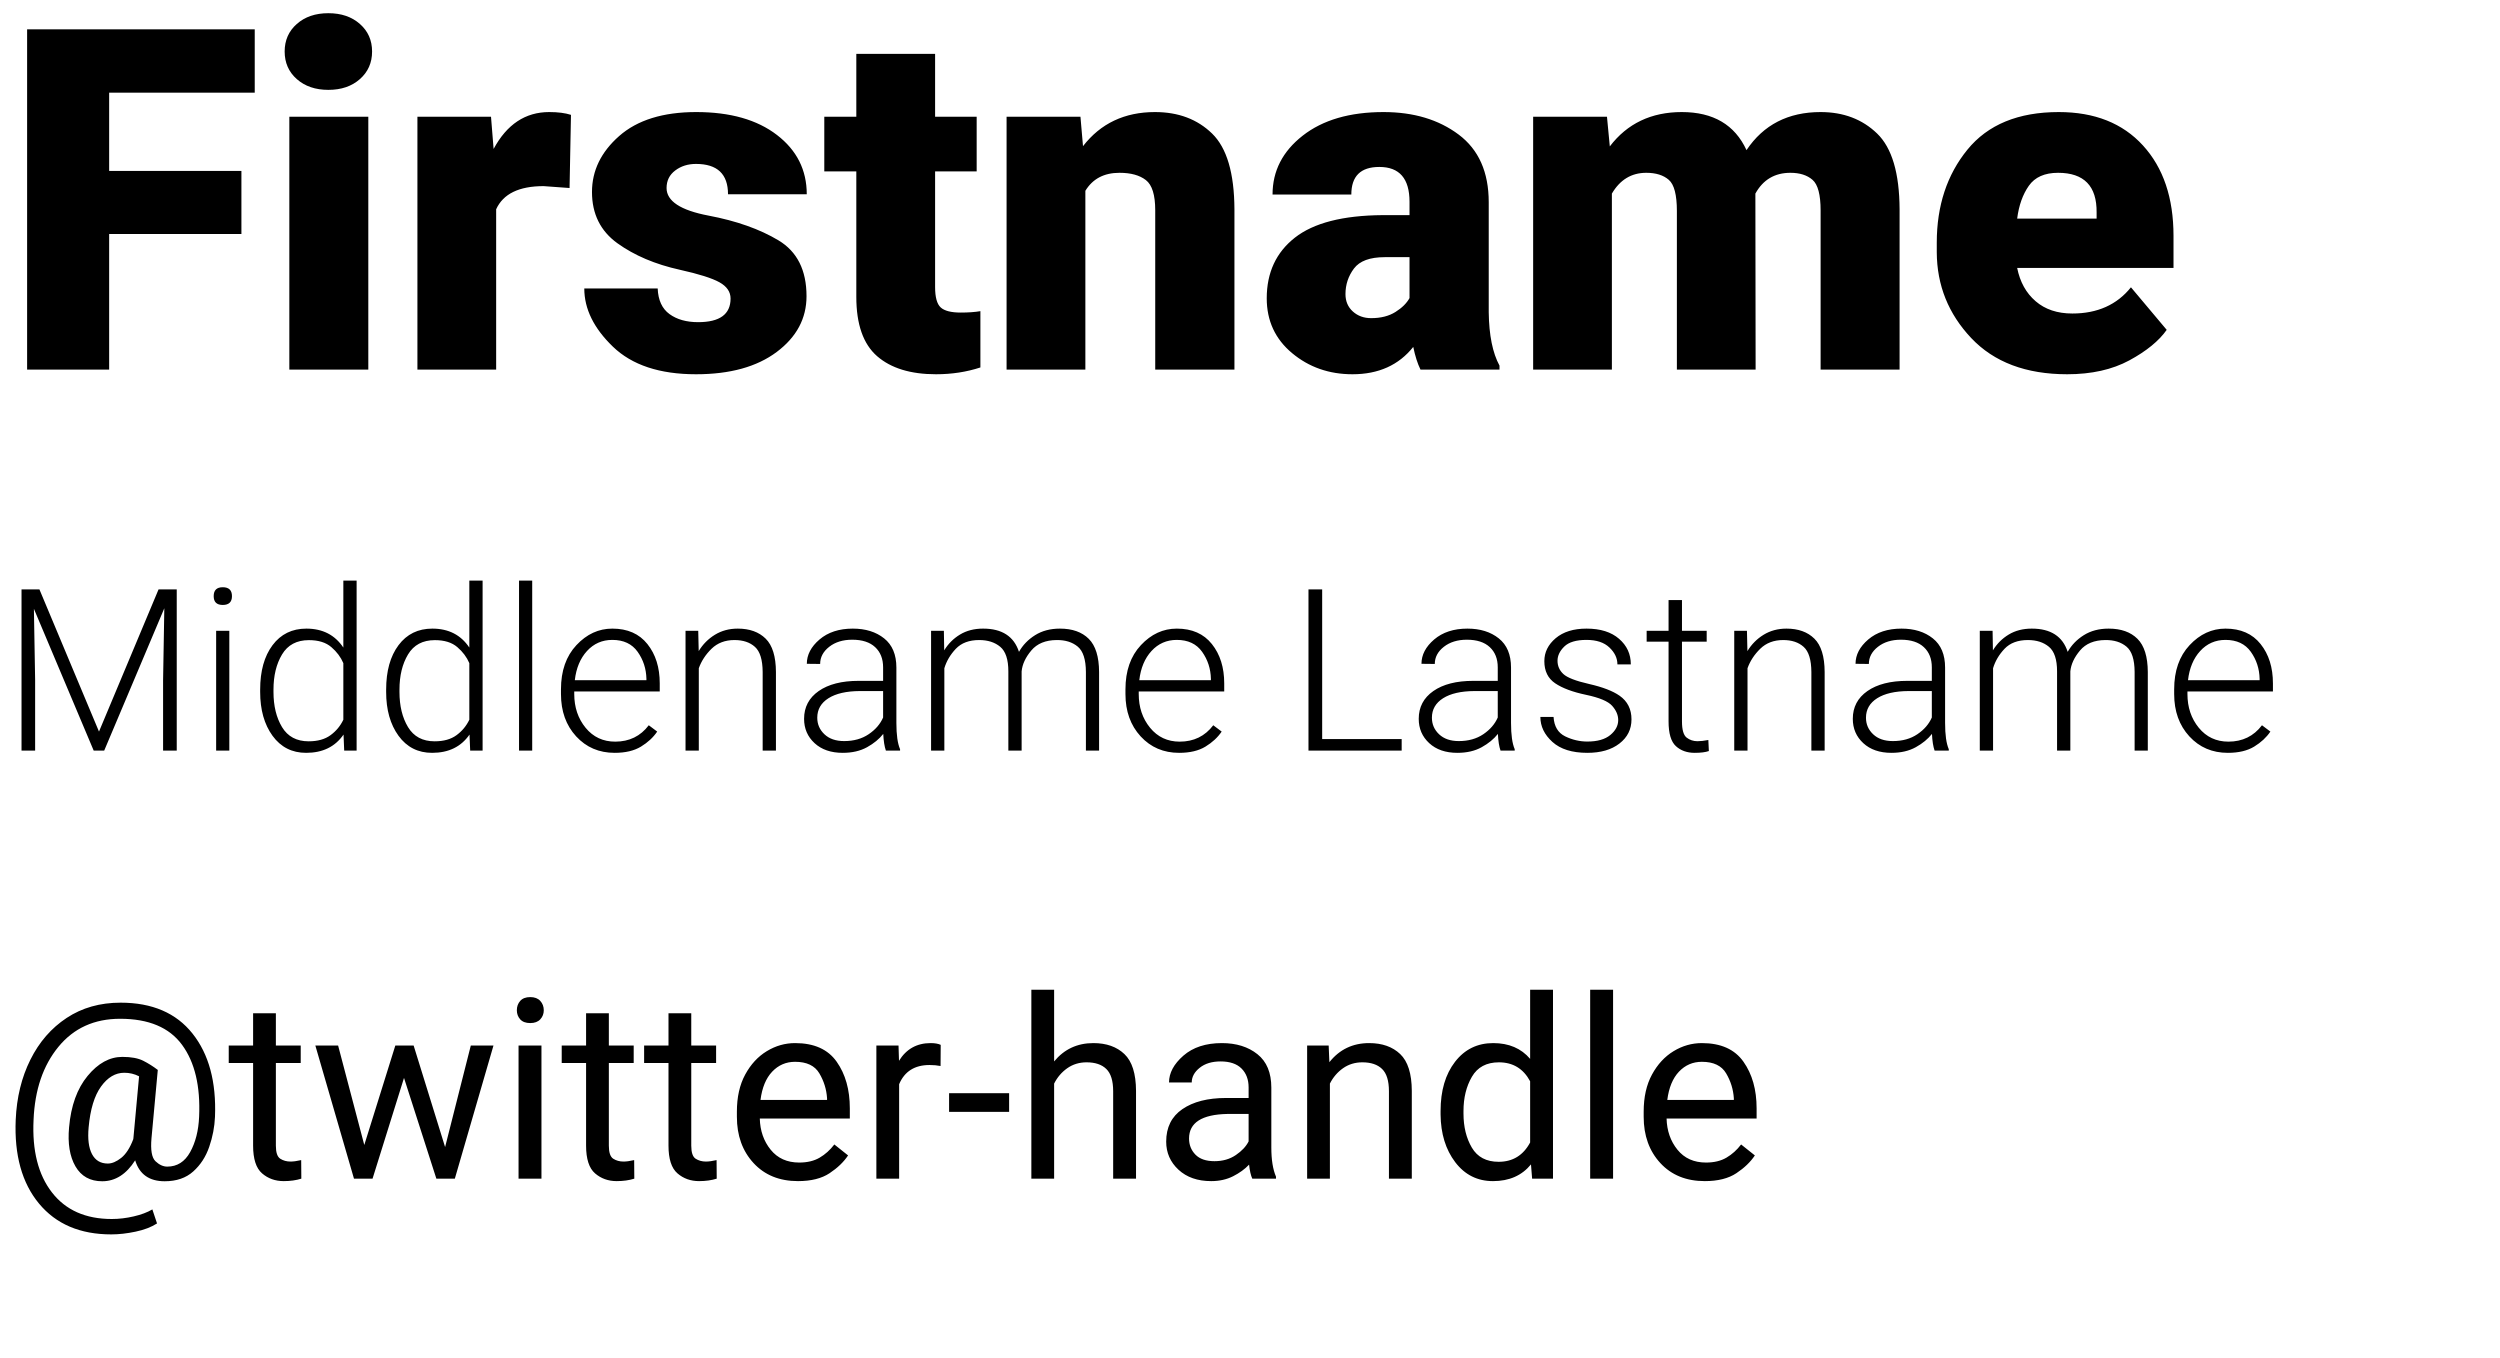
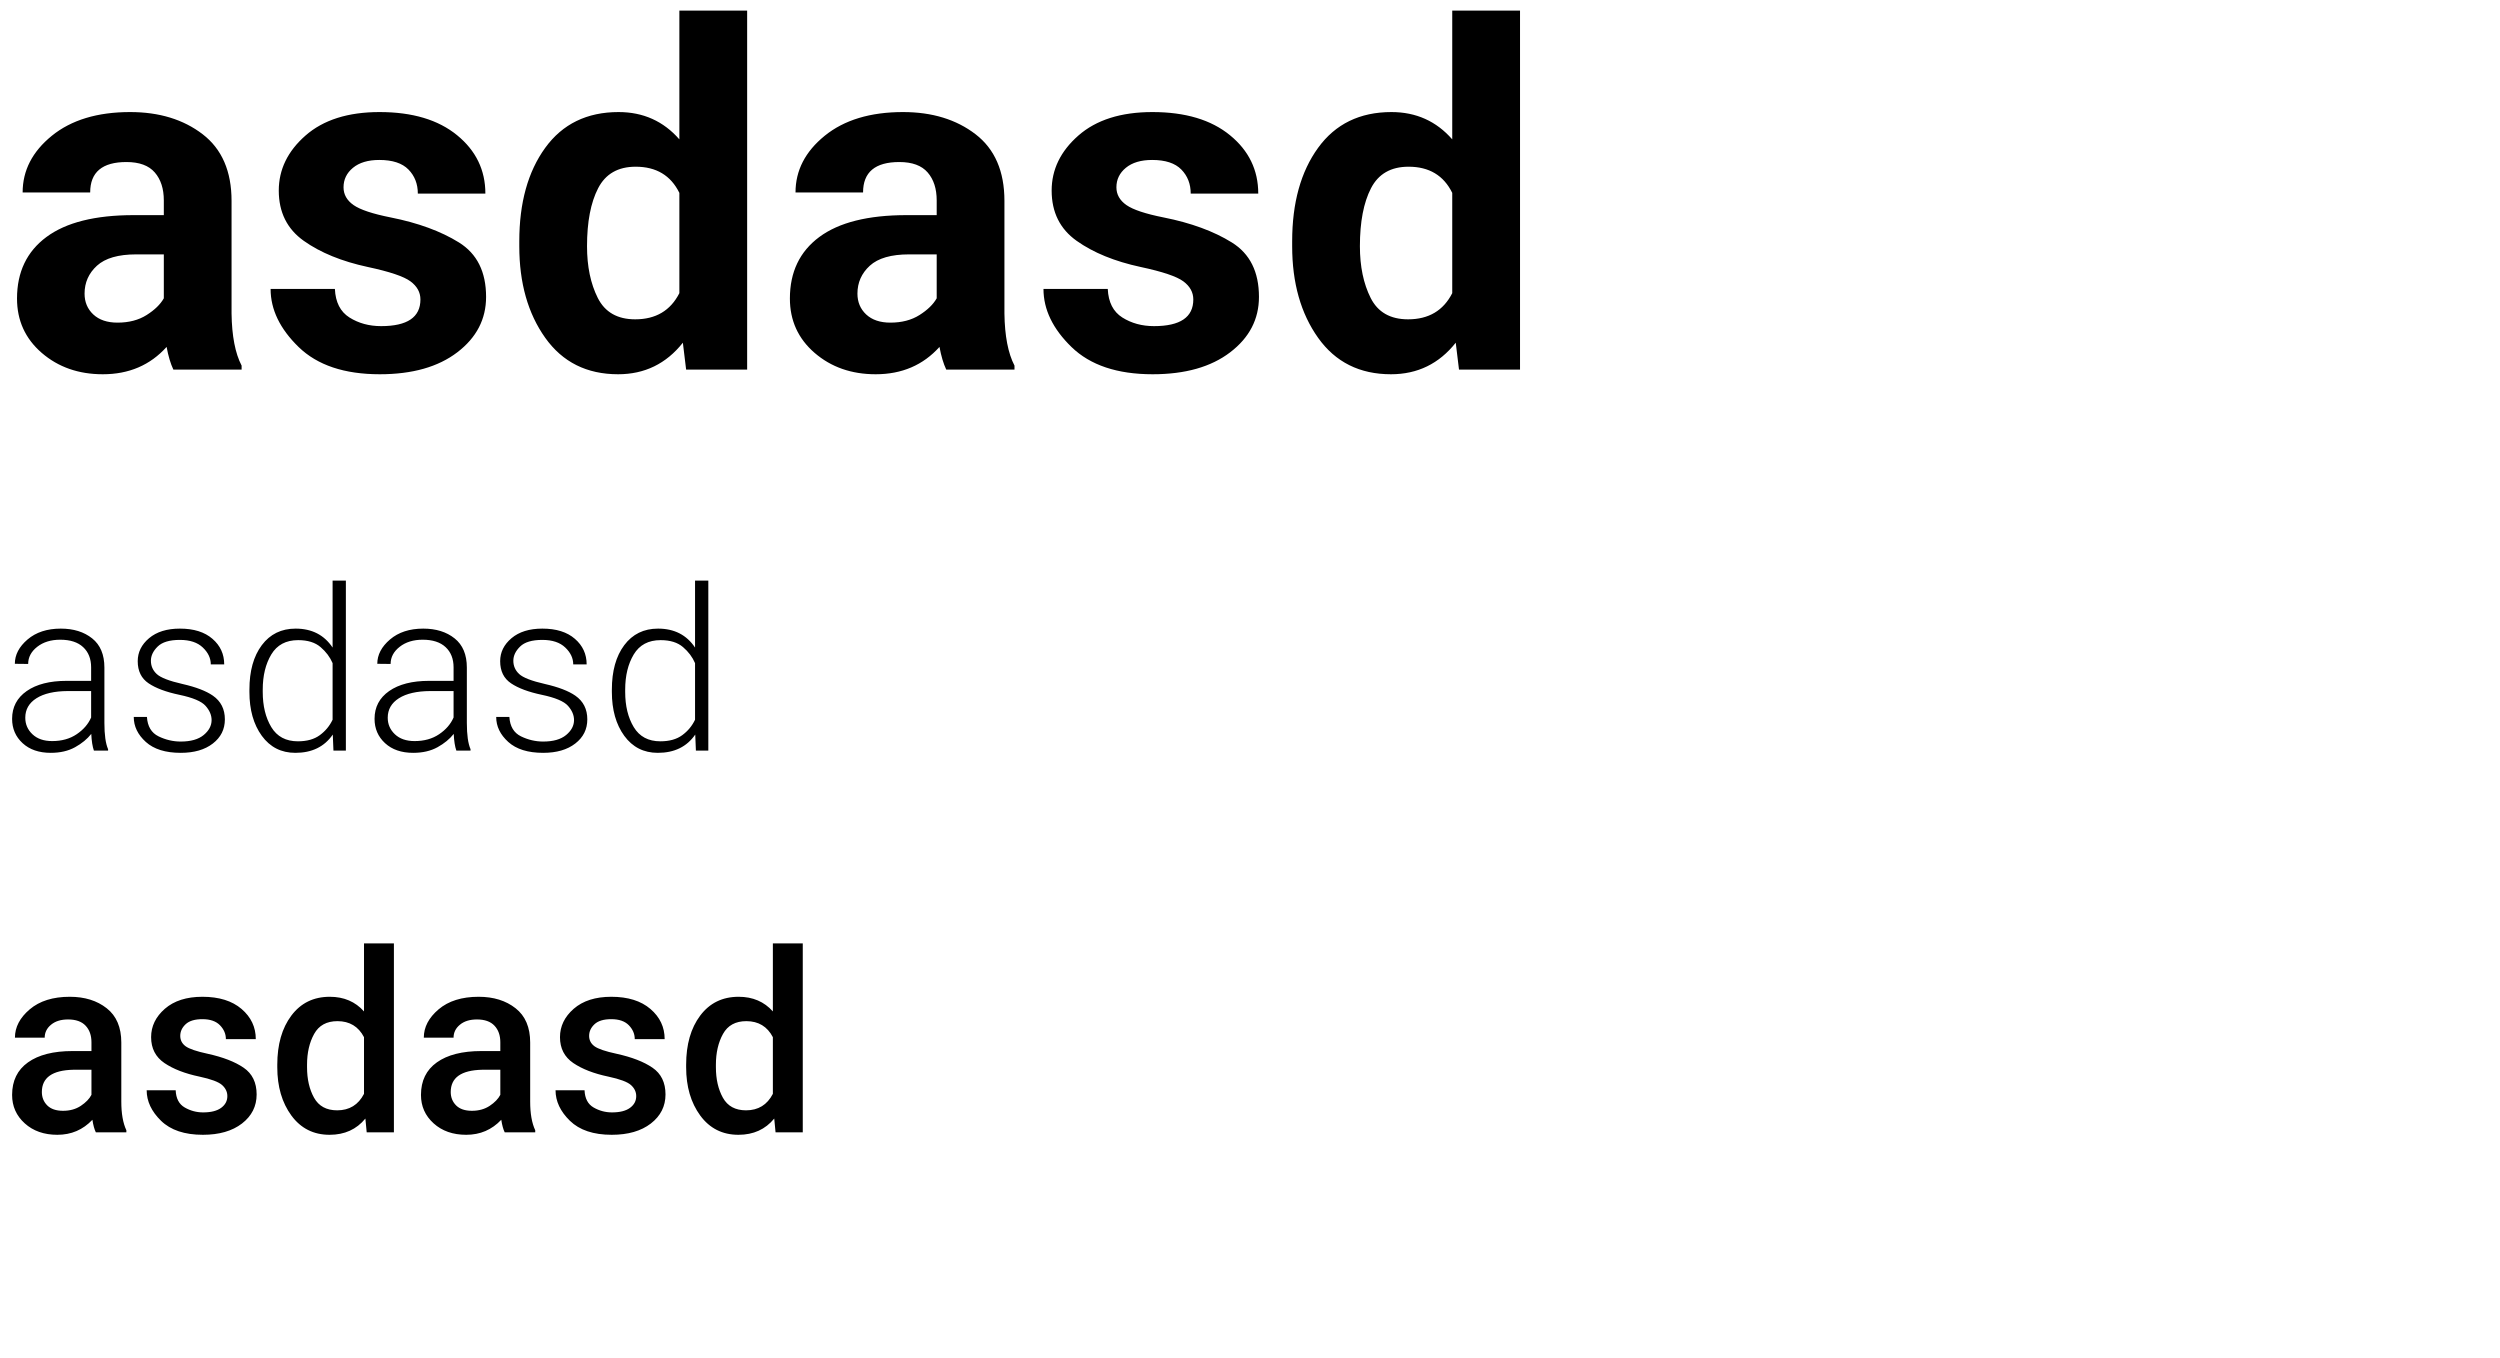
<svg xmlns="http://www.w3.org/2000/svg" width="100%" height="100%" viewBox="0 0 827 449" version="1.1" xml:space="preserve" style="fill-rule:evenodd;clip-rule:evenodd;stroke-linejoin:round;stroke-miterlimit:2;">
-   <text x="0.39px" y="122.259px" style="font-family:'Roboto-Black', 'Roboto';font-weight:900;font-size:158.333px;">Firstname</text>
-   <text x="0.339px" y="248.303px" style="font-family:'Roboto-Light', 'Roboto';font-weight:300;font-size:75px;">Middlename Lastname</text>
-   <g transform="matrix(1,0,0,1,-16.5343,95.3229)">
-     <text x="17.011px" y="294.579px" style="font-family:'Roboto-Regular', 'Roboto';font-size:83.333px;">@twitter-handle</text>
-   </g>
+   <text x="0.3px" y="122.259px" style="font-family:'Roboto-Bold', 'Roboto';font-weight:700;font-size:158.333px;text-transform:uppercase;" id="firstname">asdasd</text>
+   <text x="0.3px" y="248.303px" style="font-family:'Roboto-Light', 'Roboto';font-weight:300;font-size:75px;" id="lastname">asdasd</text>
+   <text x="0.3px" y="374.579px" style="font-family:'Roboto-Medium', 'Roboto';font-weight:500;font-size:83.333px;" id="twitter">asdasd</text>
</svg>
